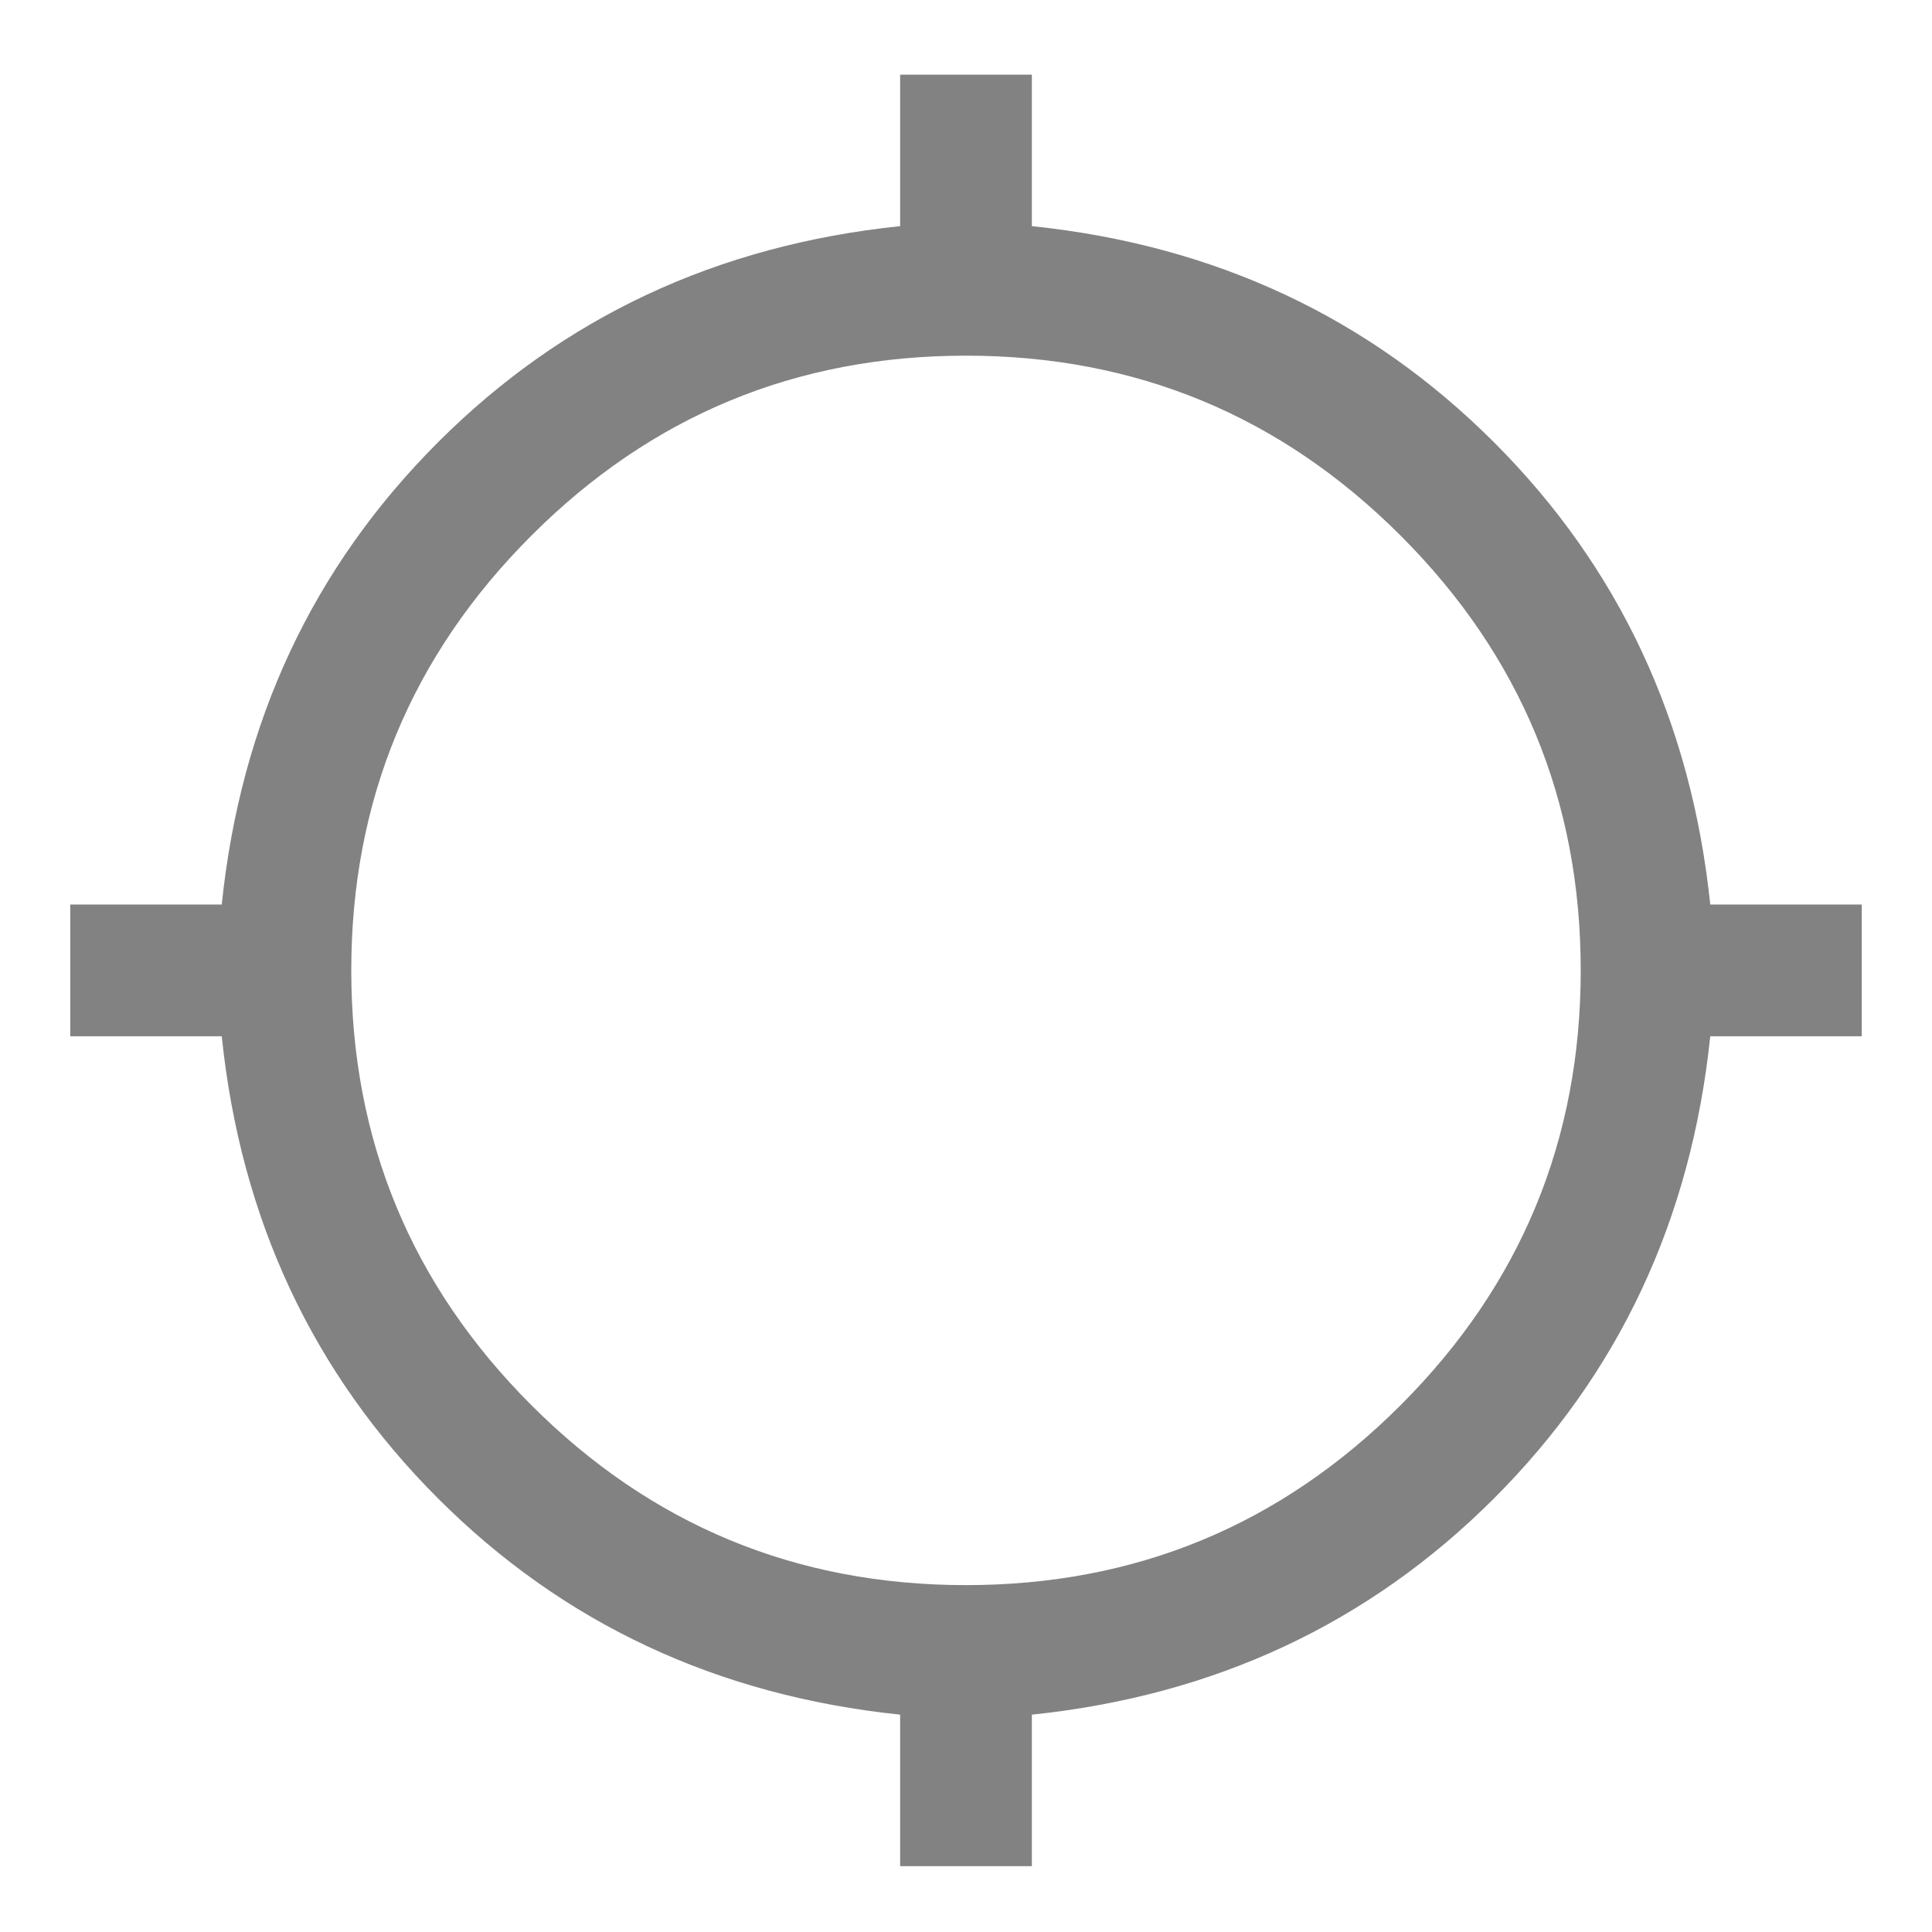
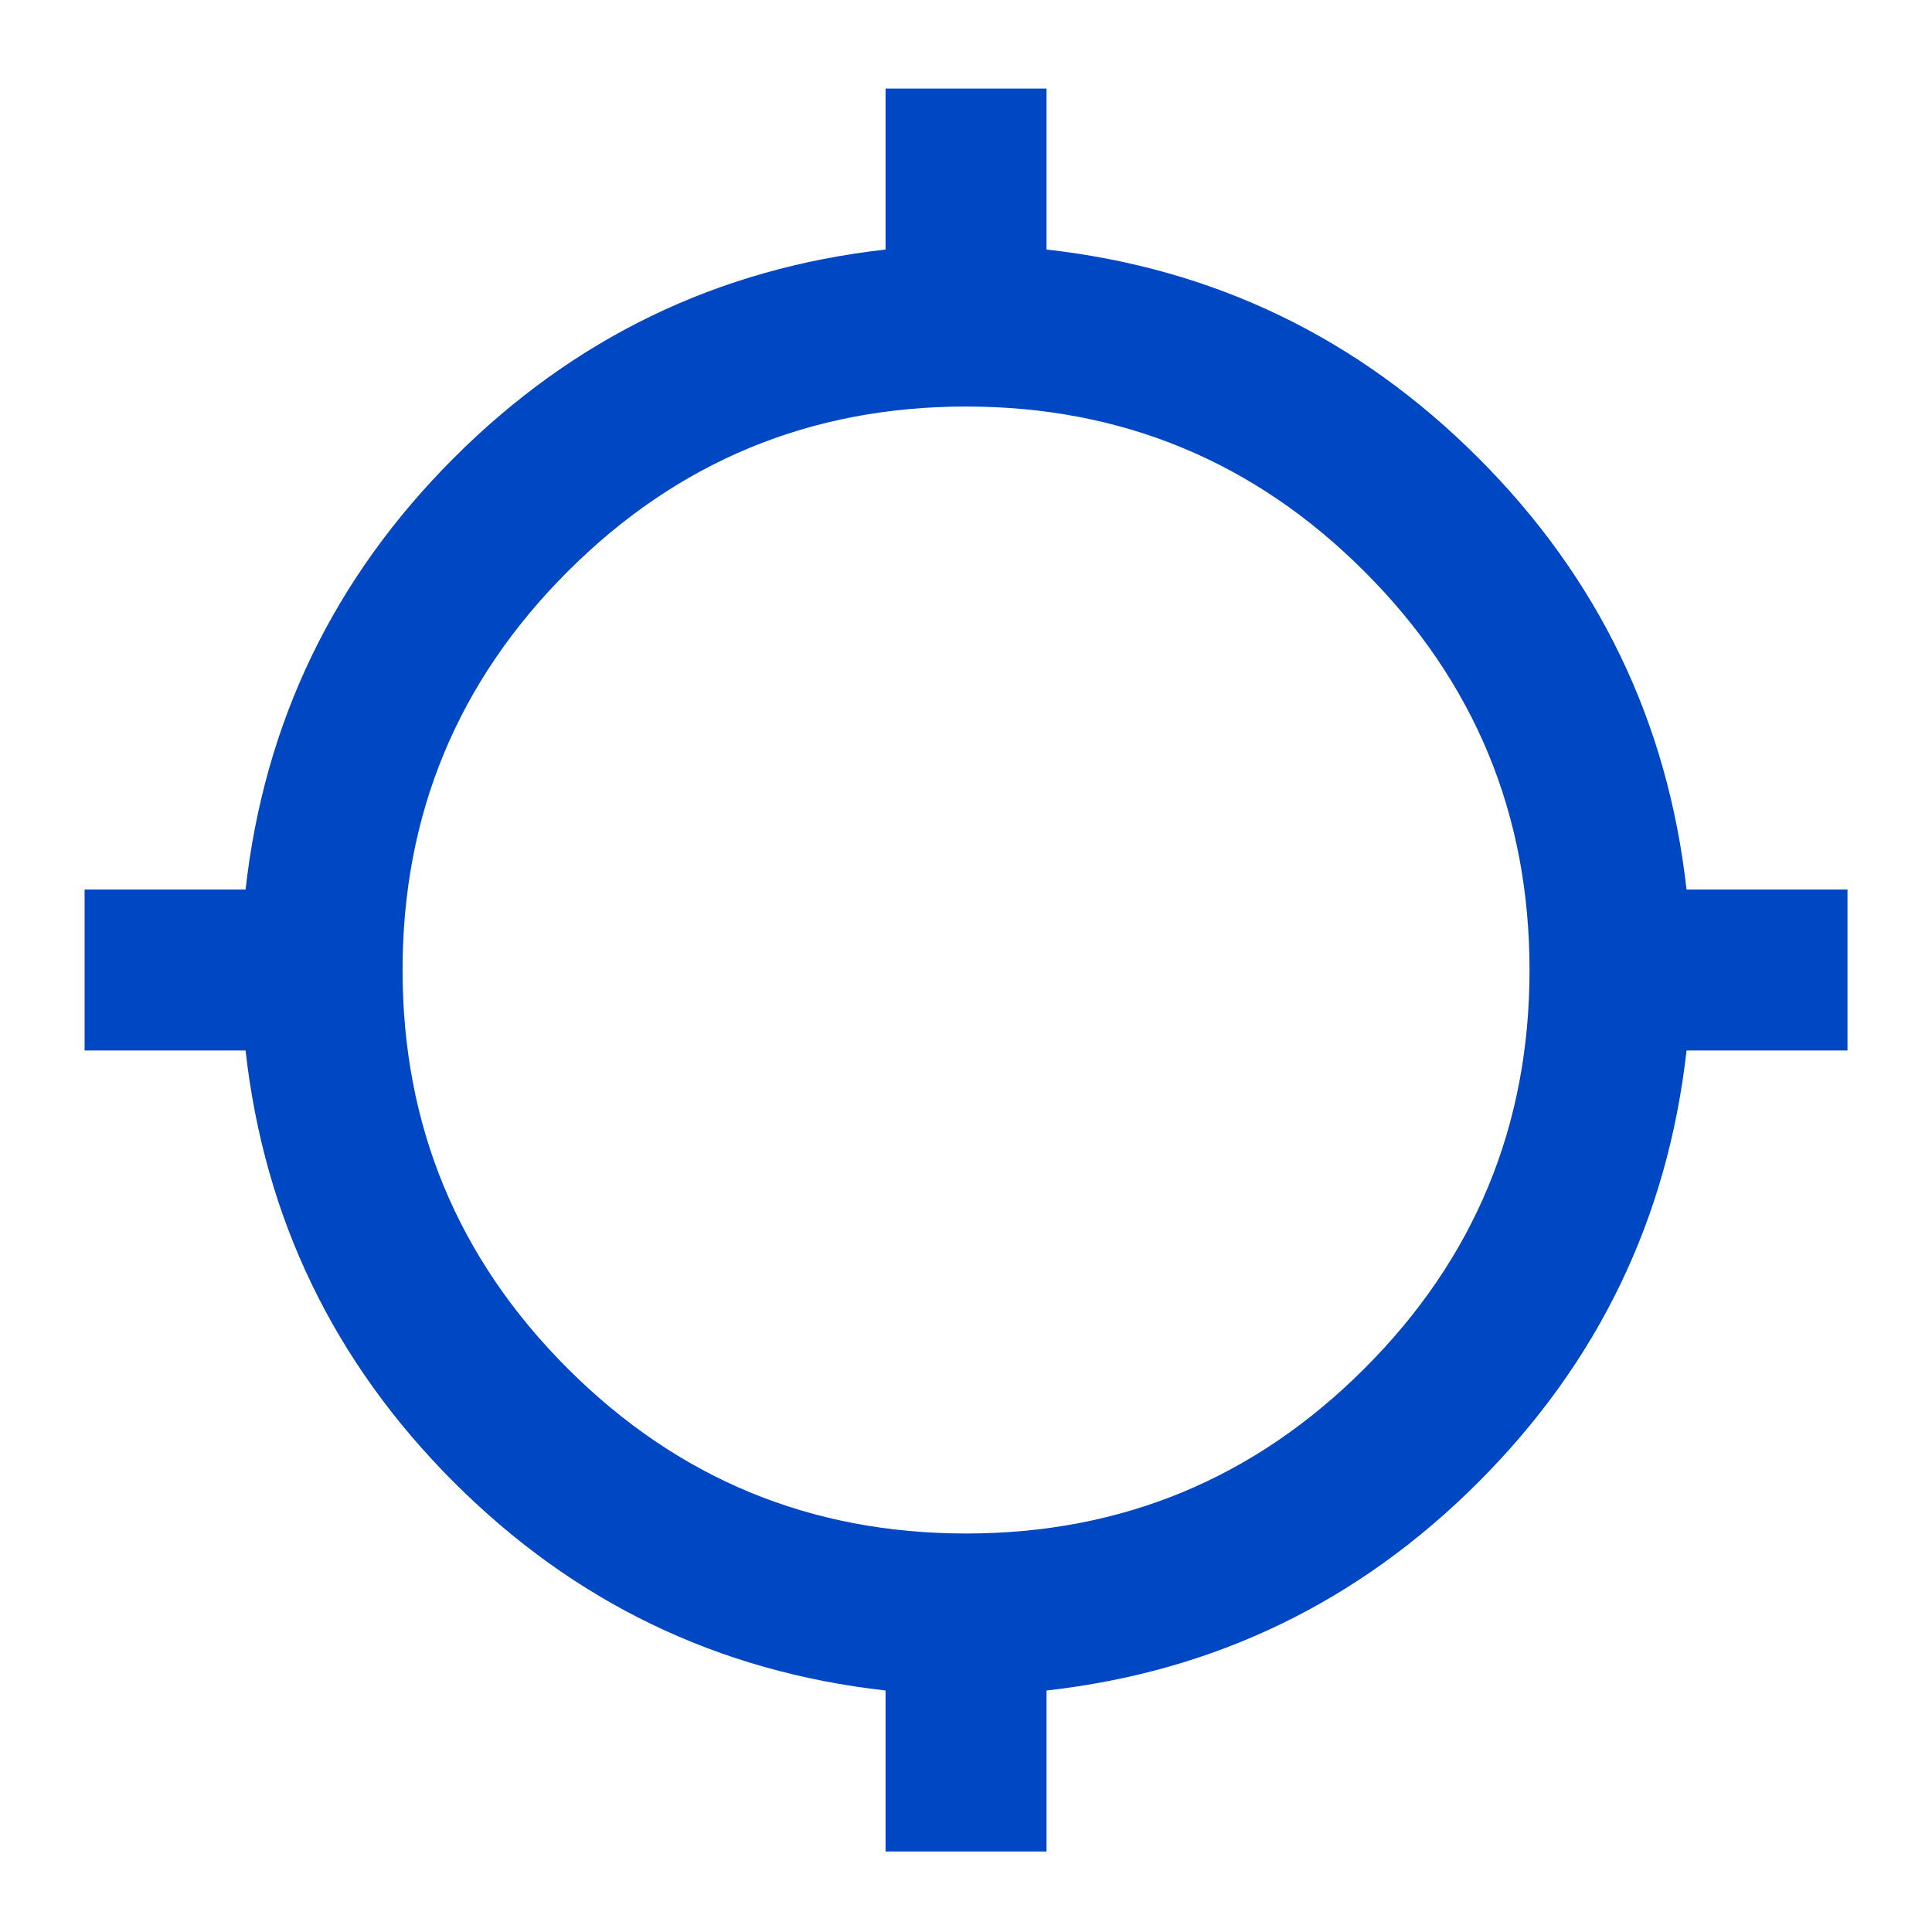
- <svg xmlns="http://www.w3.org/2000/svg" width="22" height="22" viewBox="0 0 22 22" fill="none">
-   <path d="M10.25 21.25V19.525C8.166 19.308 6.412 18.487 4.987 17.062C3.562 15.637 2.741 13.883 2.525 11.8H0.8V10.3H2.525C2.741 8.217 3.562 6.462 4.987 5.037C6.412 3.612 8.166 2.792 10.25 2.575V0.85H11.75V2.575C13.833 2.792 15.588 3.612 17.013 5.037C18.438 6.462 19.258 8.217 19.475 10.3H21.2V11.8H19.475C19.258 13.883 18.438 15.637 17.013 17.062C15.588 18.487 13.833 19.308 11.75 19.525V21.25H10.25ZM11 18.05C12.933 18.05 14.583 17.367 15.95 16C17.317 14.633 18 12.983 18 11.05C18 9.117 17.317 7.467 15.95 6.1C14.583 4.733 12.933 4.05 11 4.05C9.066 4.05 7.416 4.733 6.05 6.1C4.683 7.467 4 9.117 4 11.05C4 12.983 4.683 14.633 6.05 16C7.416 17.367 9.066 18.05 11 18.05Z" fill="#828282" />
+ <svg xmlns="http://www.w3.org/2000/svg" width="19" height="19" viewBox="0 0 19 19" fill="none">
+   <path d="M8.709 18.208V16.625C7.06 16.44 5.645 15.758 4.464 14.577C3.283 13.396 2.6 11.981 2.415 10.331H0.832V8.748H2.415C2.6 7.099 3.283 5.684 4.464 4.503C5.645 3.322 7.06 2.639 8.709 2.454V0.871H10.292V2.454C11.942 2.639 13.357 3.322 14.538 4.503C15.719 5.684 16.401 7.099 16.586 8.748H18.169V10.331H16.586C16.401 11.981 15.719 13.396 14.538 14.577C13.357 15.758 11.942 16.44 10.292 16.625V18.208H8.709ZM9.501 15.081C11.031 15.081 12.338 14.54 13.419 13.458C14.502 12.376 15.042 11.07 15.042 9.54C15.042 8.009 14.502 6.703 13.419 5.621C12.338 4.539 11.031 3.998 9.501 3.998C7.97 3.998 6.664 4.539 5.582 5.621C4.5 6.703 3.959 8.009 3.959 9.54C3.959 11.07 4.5 12.376 5.582 13.458C6.664 14.54 7.97 15.081 9.501 15.081Z" fill="#0047C3" />
</svg>
